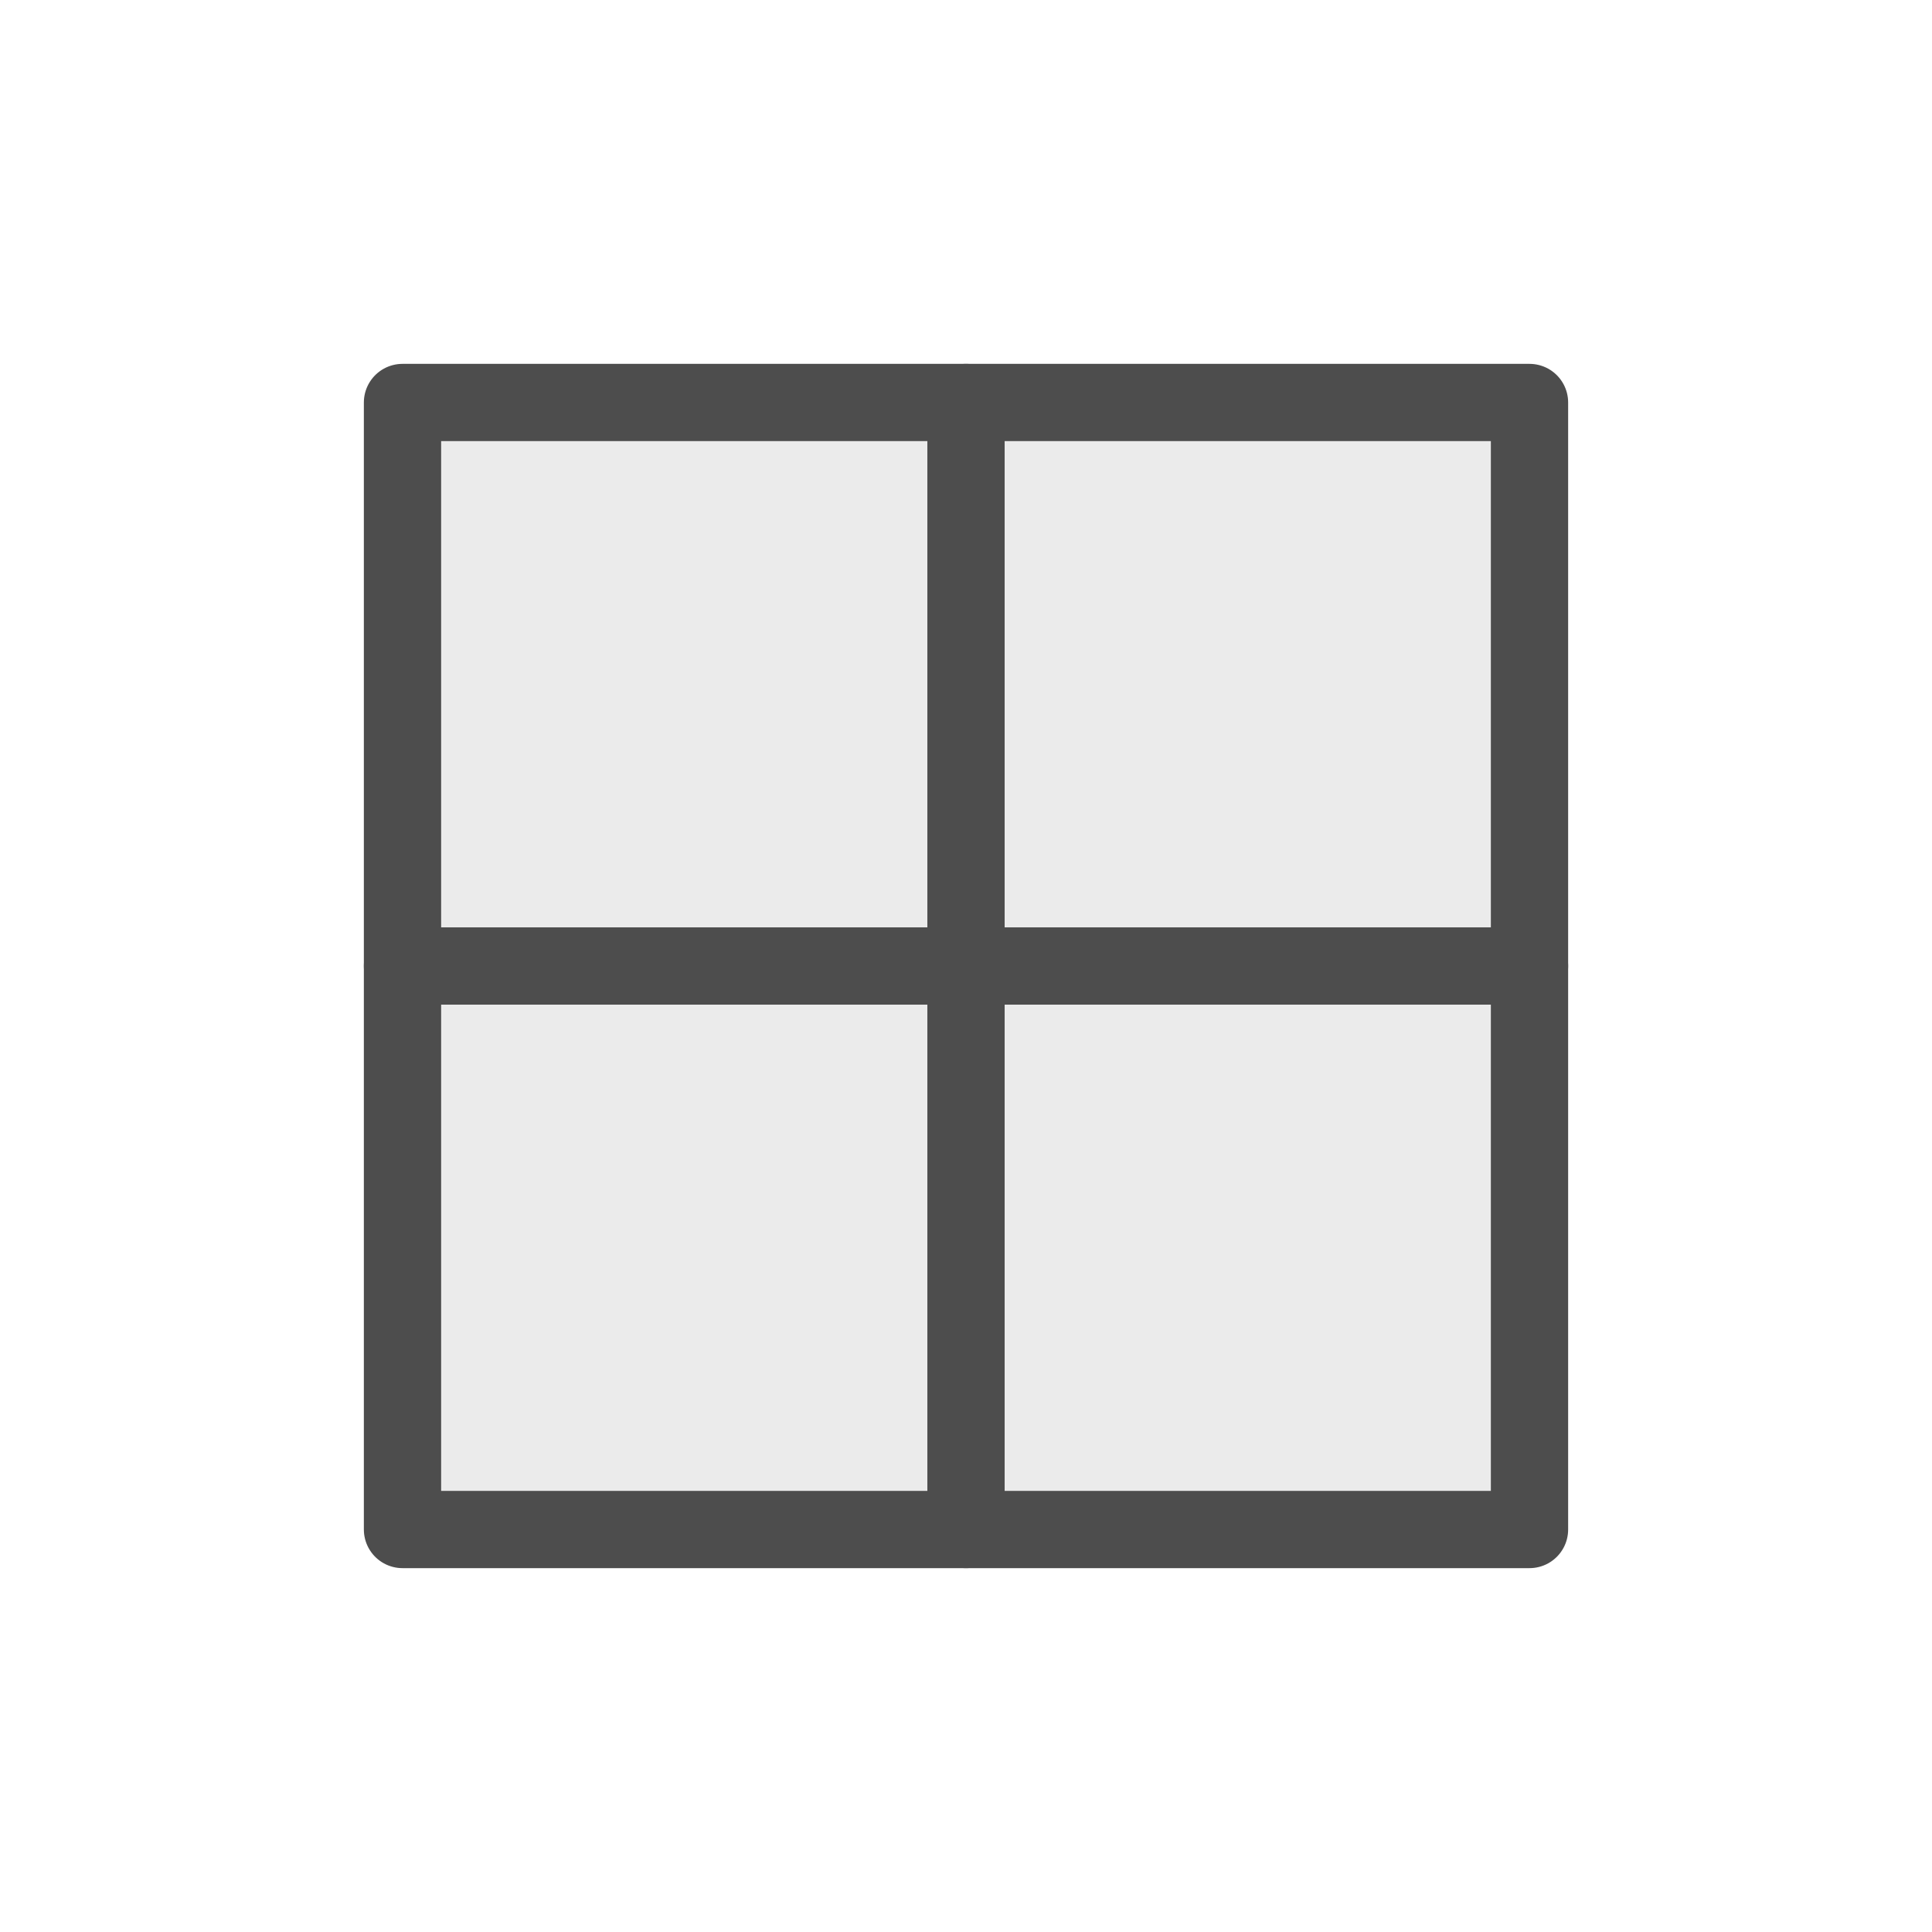
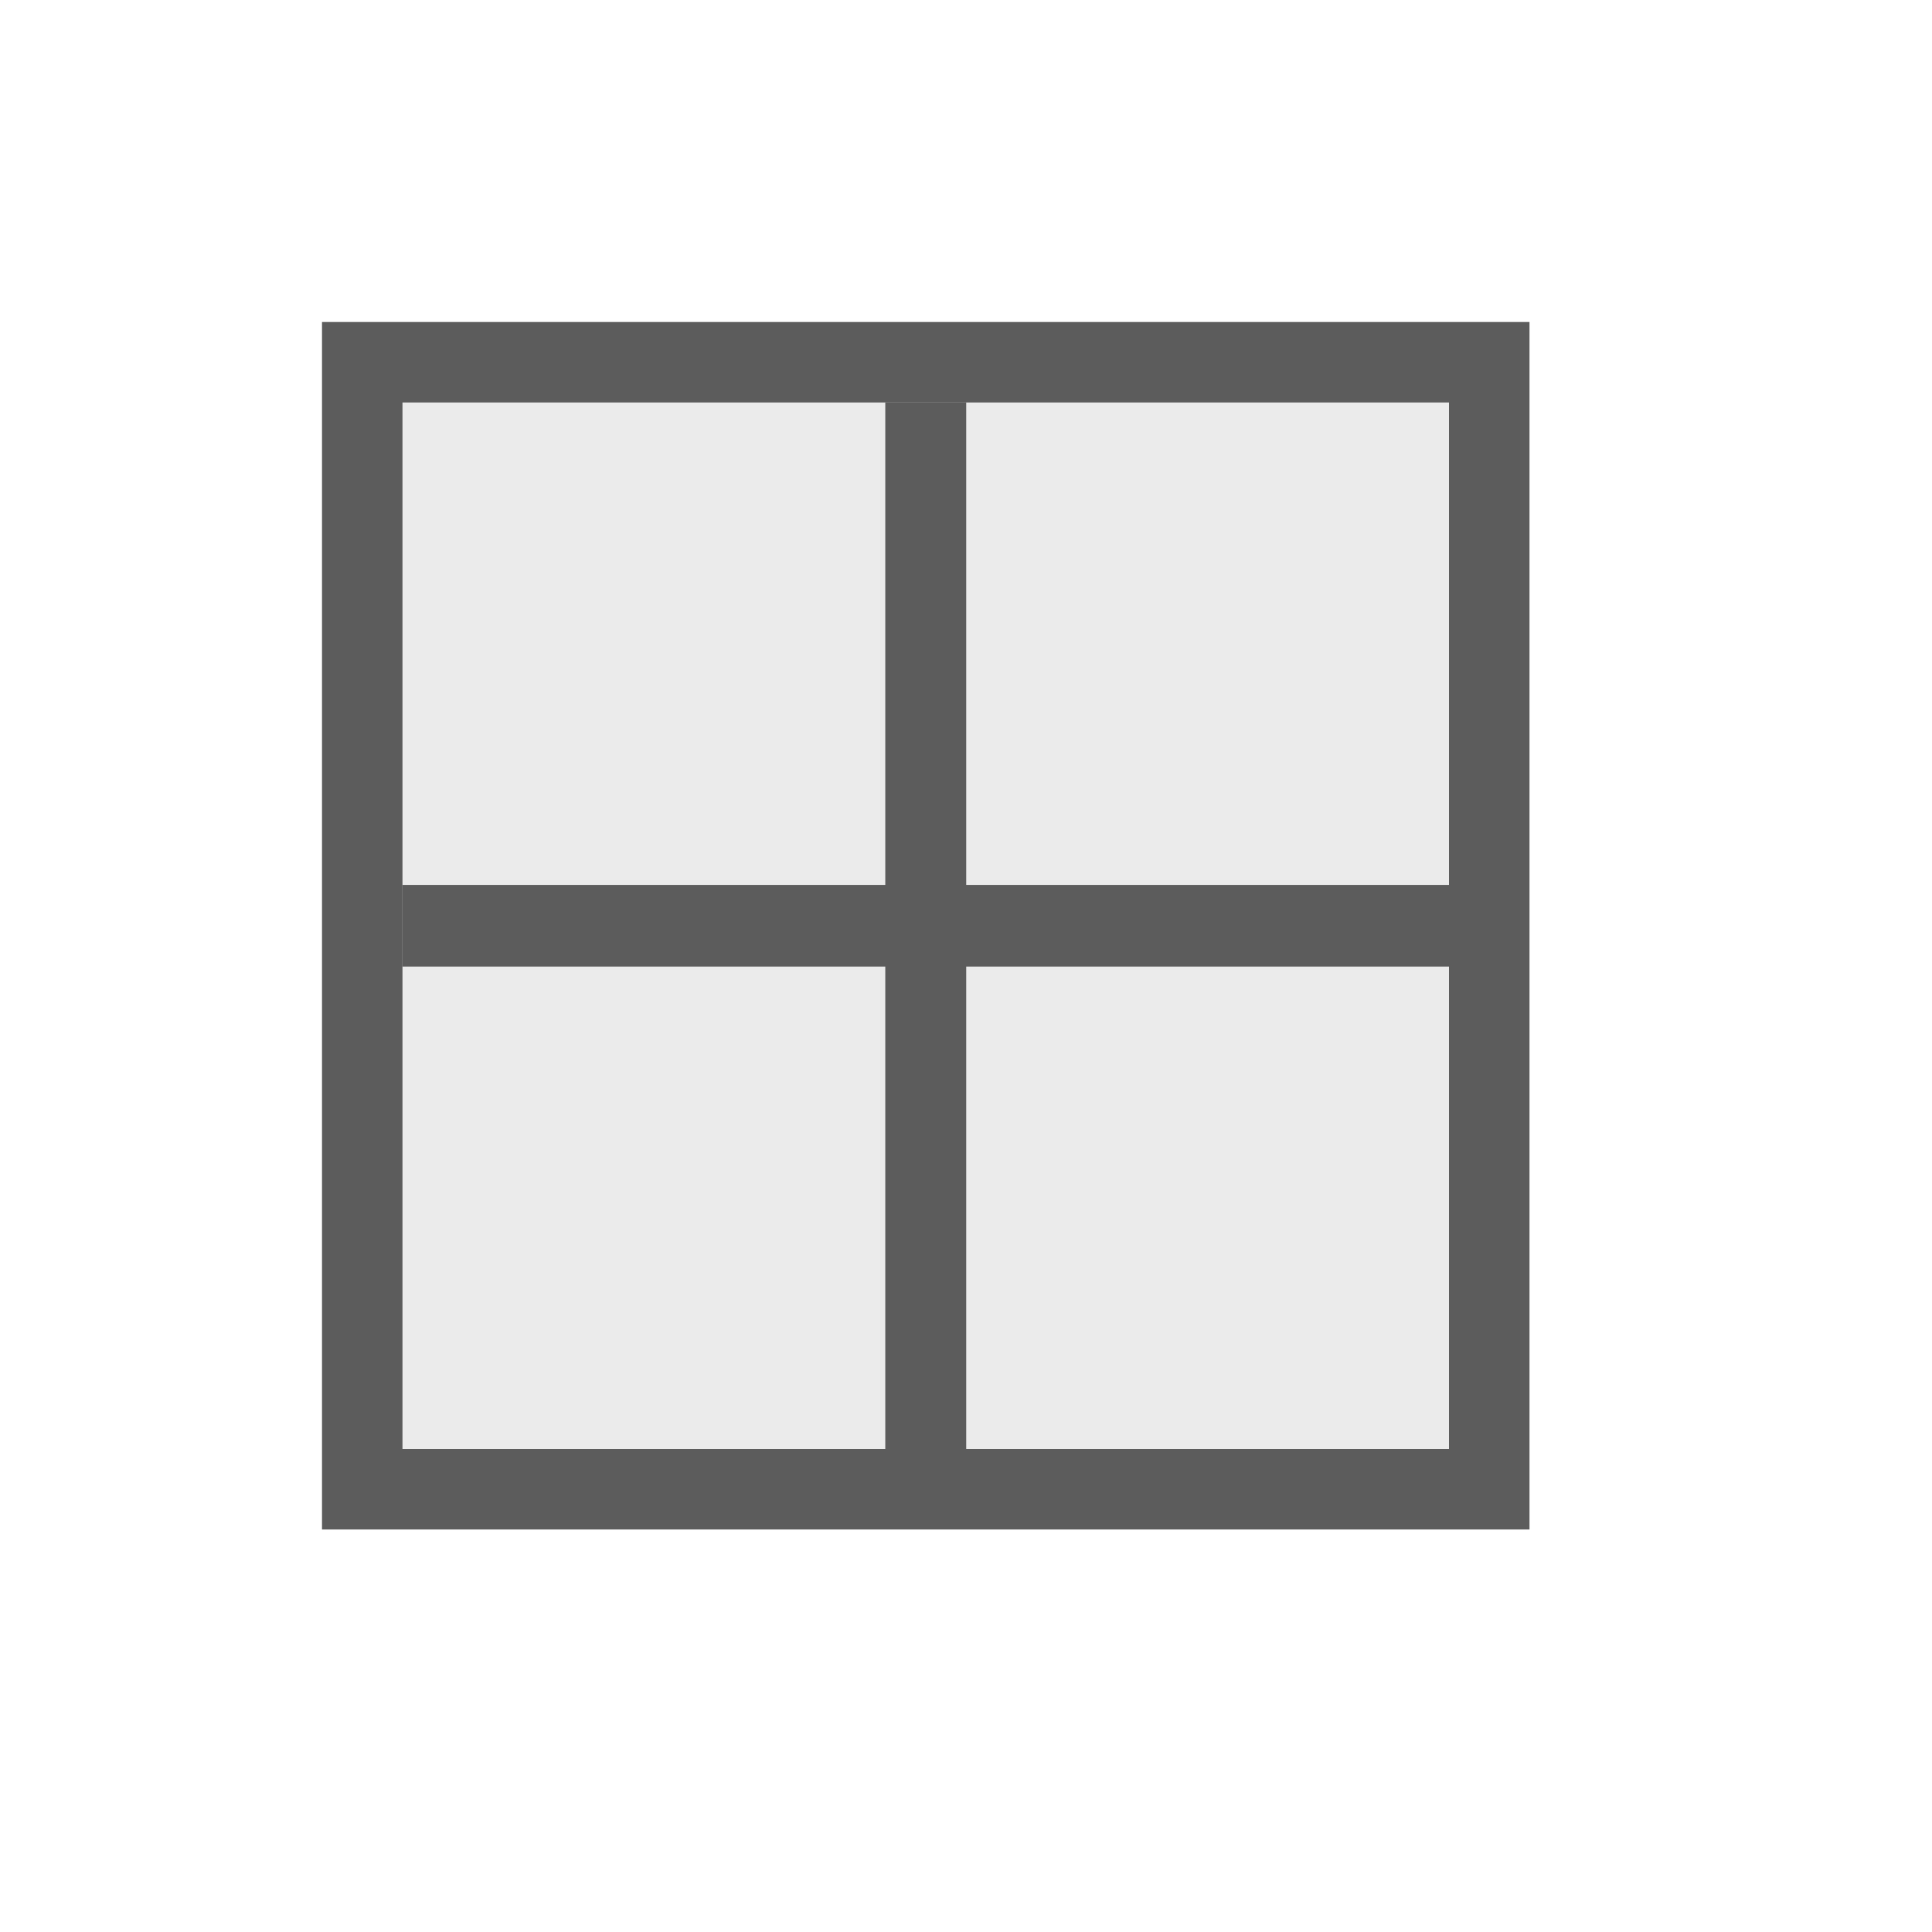
- <svg xmlns="http://www.w3.org/2000/svg" width="100%" height="100%" viewBox="0 0 24 24" version="1.1" xml:space="preserve" style="fill-rule:evenodd;clip-rule:evenodd;stroke-linecap:round;stroke-linejoin:round;stroke-miterlimit:1.5;">
-   <rect id="Unsmooth_16" x="0" y="0" width="24" height="24" style="fill:none;" />
-   <rect x="5" y="5" width="14" height="14" style="fill:#ebebeb;" />
-   <path d="M5,12l14,0" style="fill:none;stroke:#4d4d4d;stroke-width:0.96px;" />
-   <path d="M12,5l0,14" style="fill:none;stroke:#4d4d4d;stroke-width:0.96px;" />
-   <rect x="5" y="5" width="14" height="14" style="fill:none;stroke:#4d4d4d;stroke-width:0.96px;" />
+ <svg xmlns="http://www.w3.org/2000/svg" width="100%" height="100%" viewBox="0 0 24 24" version="1.1" xml:space="preserve" style="fill-rule:evenodd;clip-rule:evenodd;stroke-miterlimit:1.5;">
+   <g transform="matrix(1,0,0,1,-328,0)">
+     <g id="Unsmooth_16" transform="matrix(0.75,0,0,0.75,328,0)">
+       <rect x="0" y="0" width="32" height="32" style="fill:none;" />
+       <g transform="matrix(0.198095,0,0,0.198095,2.12692,2.12692)">
+         <rect x="22.917" y="22.917" width="87.5" height="87.5" style="fill:rgb(235,235,235);" />
+       </g>
+       <g transform="matrix(0.213333,0,0,0.213333,1.11104,1.11104)">
+         <rect x="22.917" y="22.917" width="87.5" height="87.5" style="fill:none;stroke:rgb(92,92,92);stroke-width:6.25px;" />
+       </g>
+       <g transform="matrix(0.208001,0,0,0.214401,1.46665,1.03987)">
+         <path d="M25,66.667L108.333,66.667" style="fill:none;stroke:rgb(92,92,92);stroke-width:6.31px;stroke-linejoin:round;" />
+       </g>
+       <g transform="matrix(0.210113,0,0,0.208001,1.32574,1.46665)">
+         <path d="M66.667,25L66.667,108.333" style="fill:none;stroke:rgb(92,92,92);stroke-width:6.38px;stroke-linejoin:round;" />
+       </g>
+     </g>
+   </g>
</svg>
